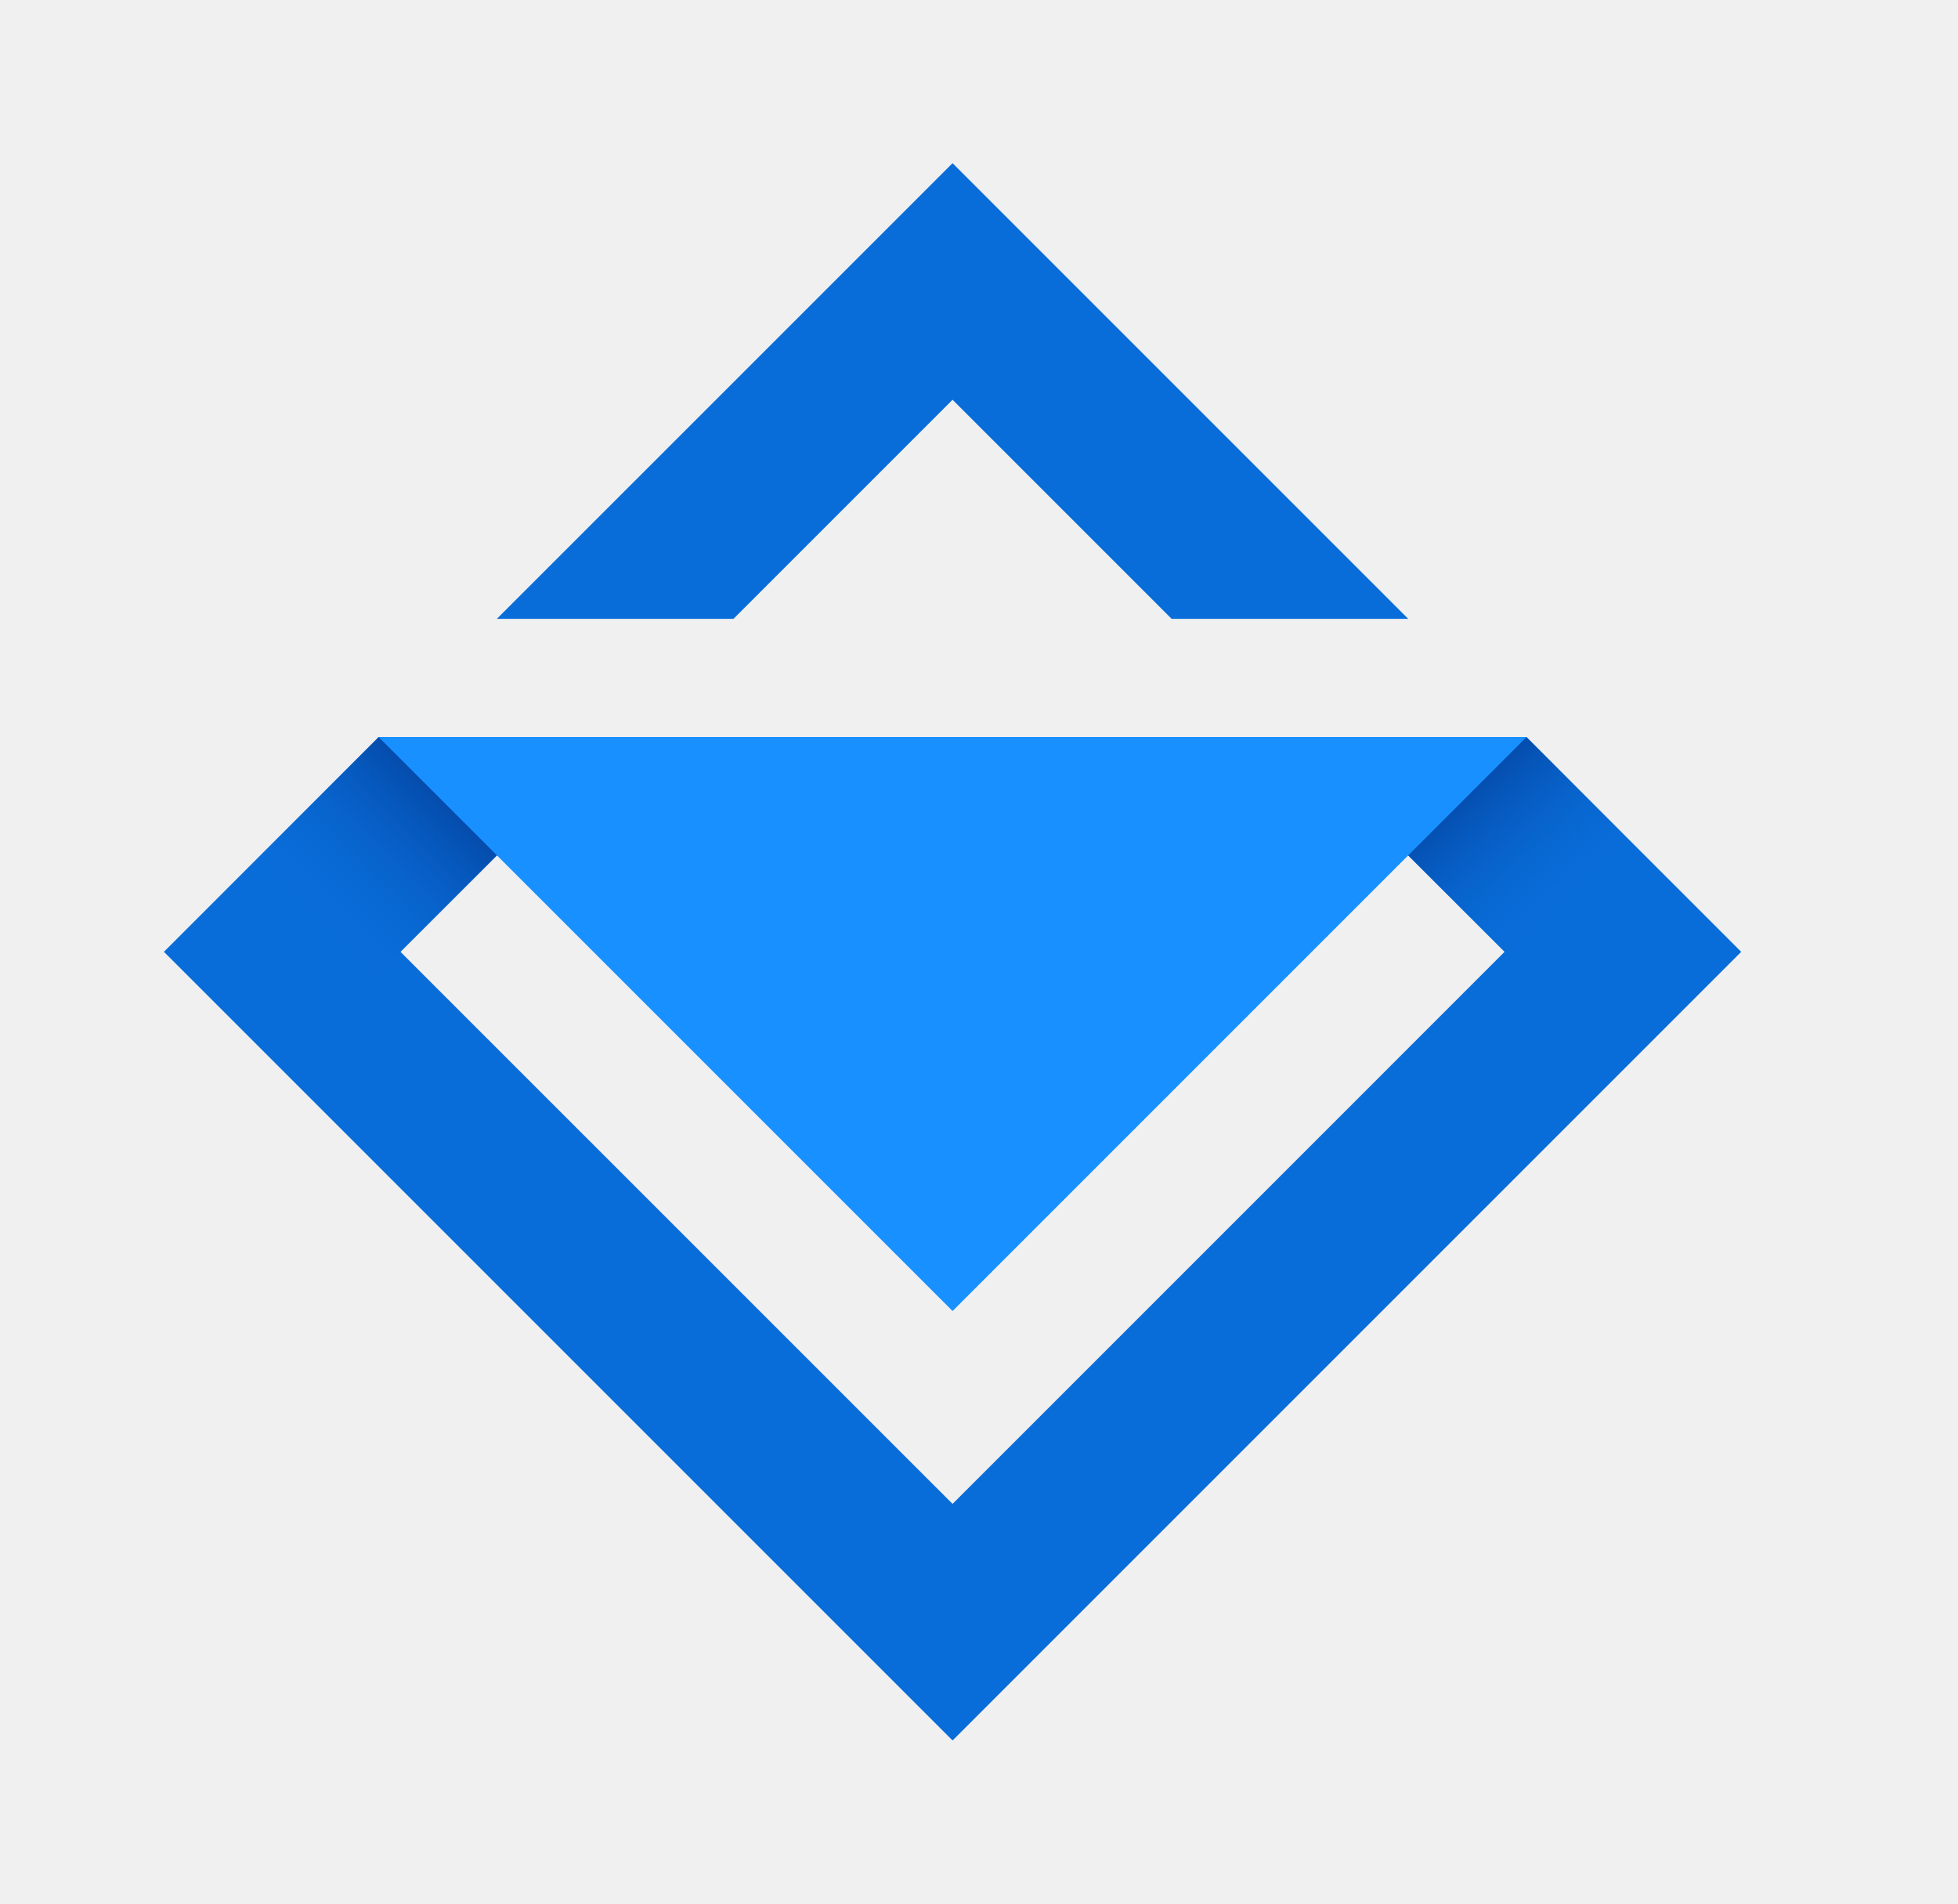
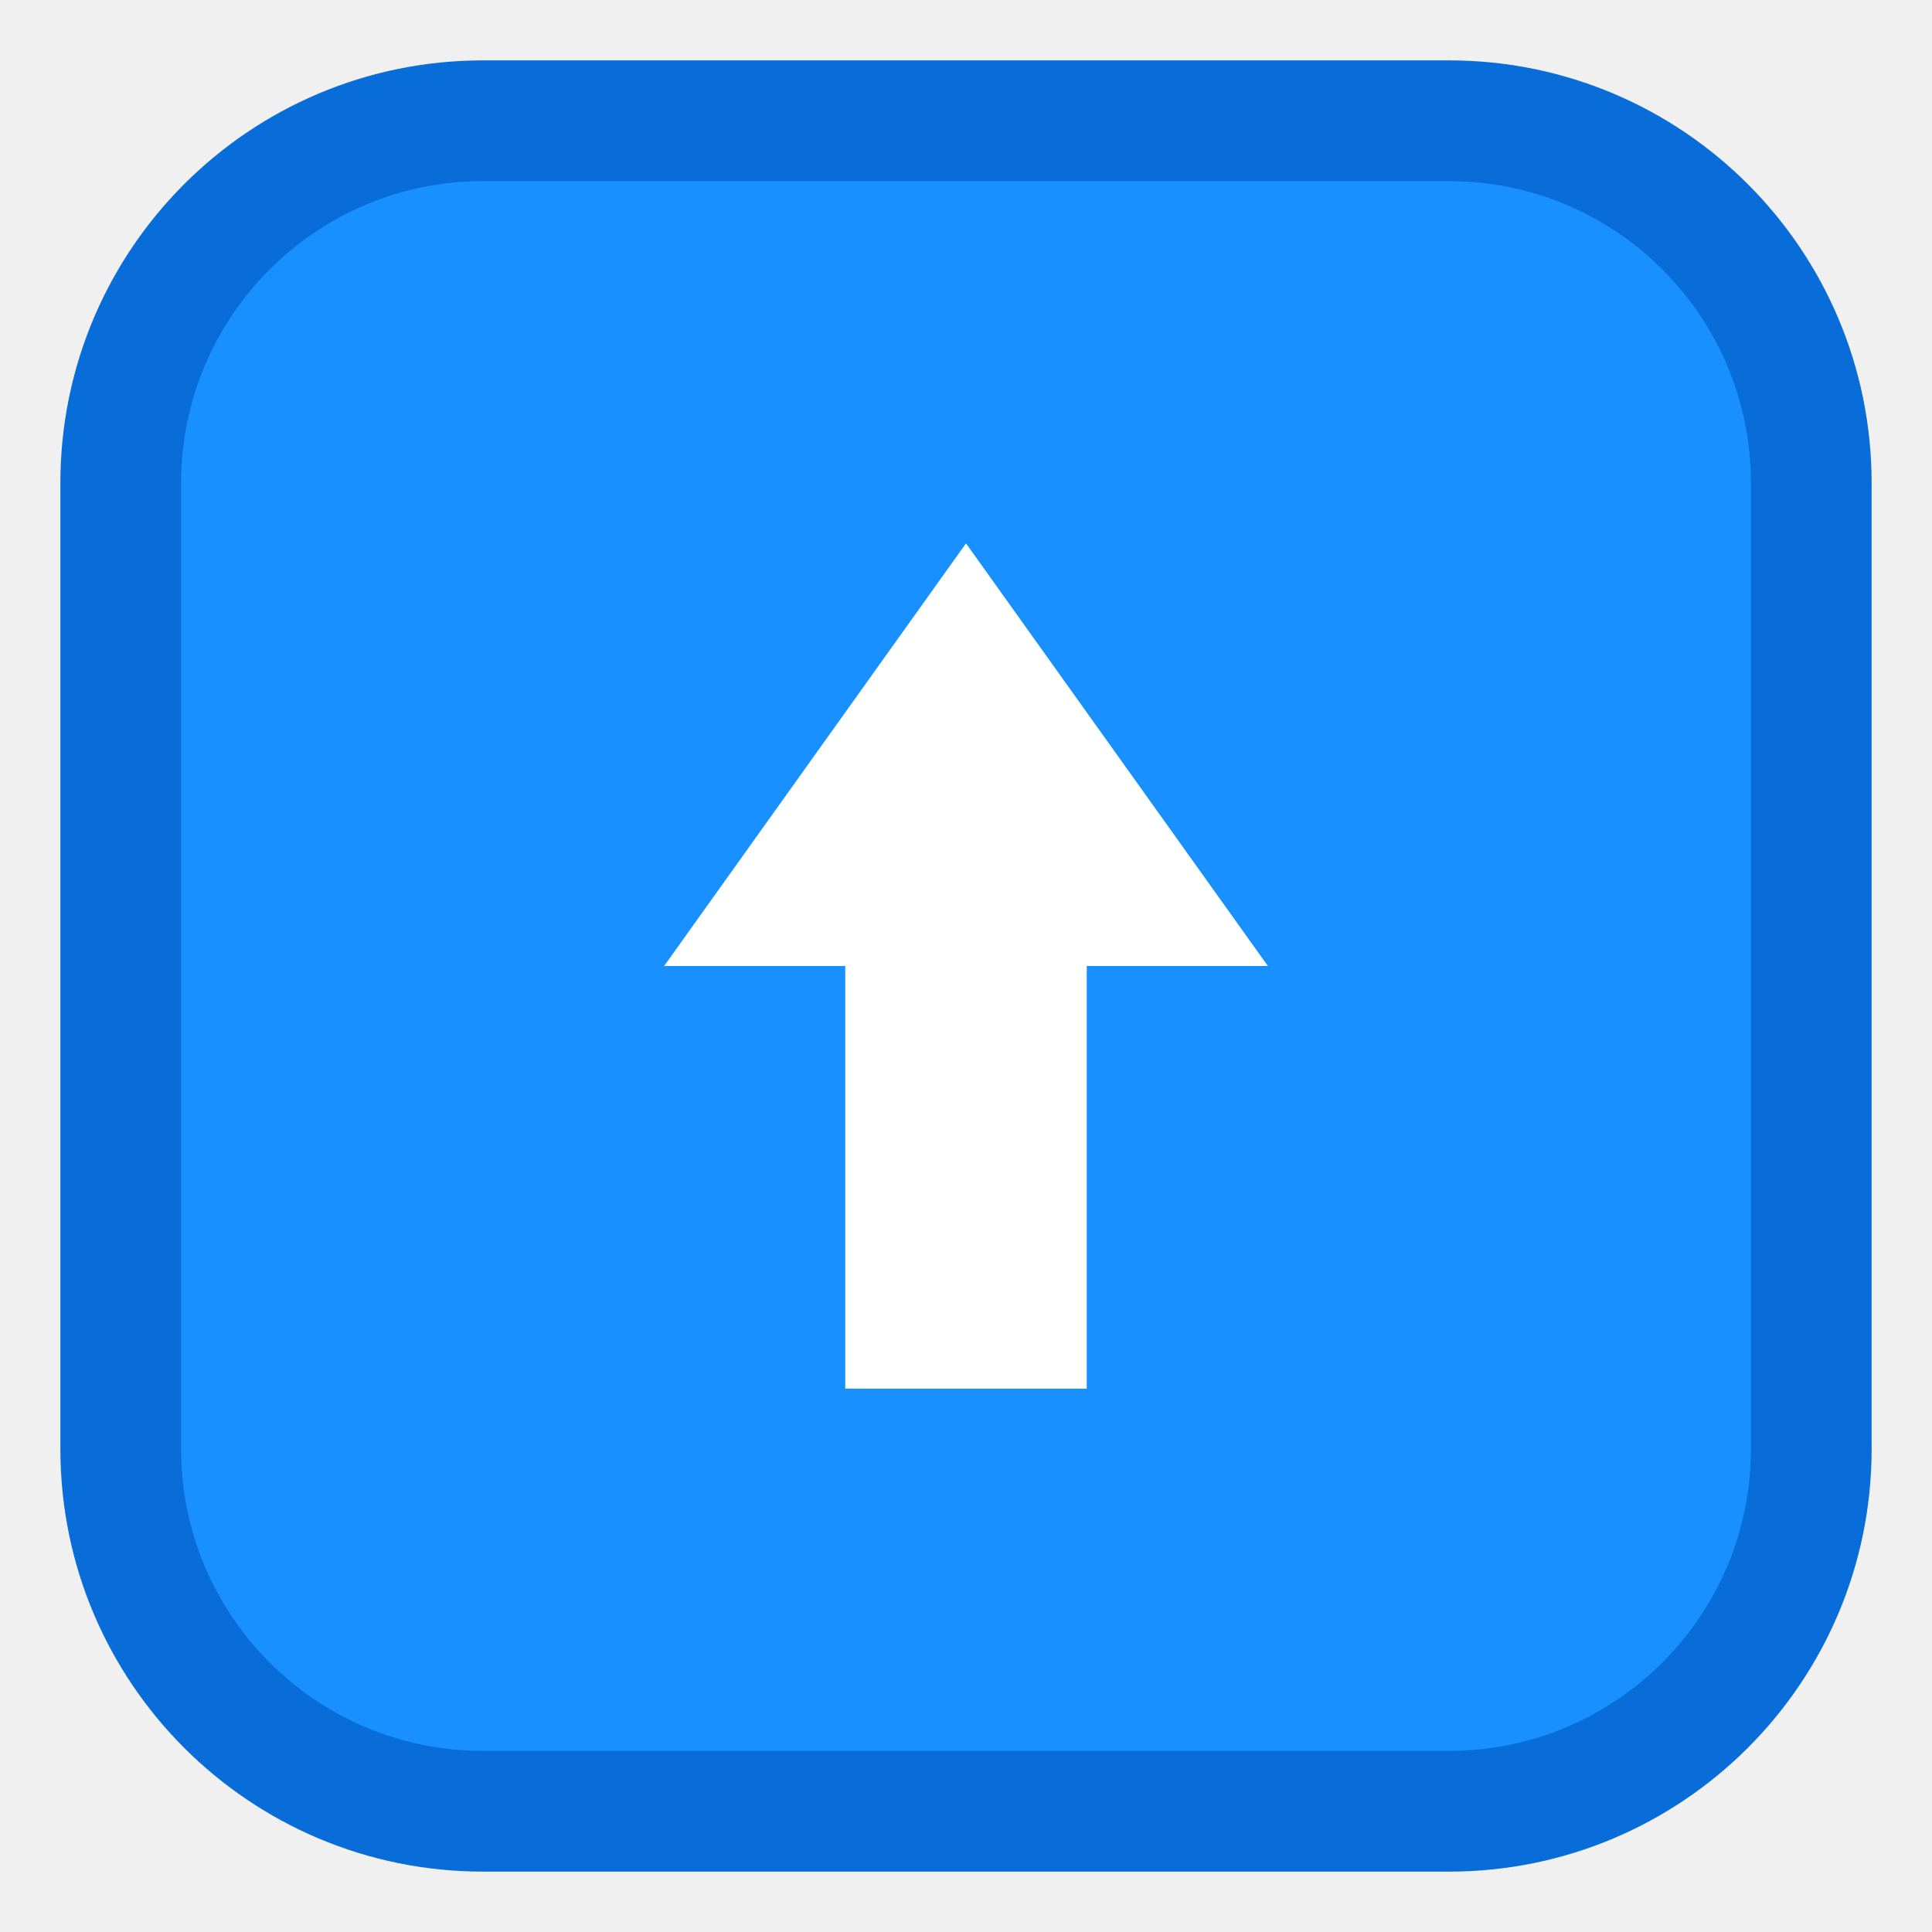
- <svg xmlns="http://www.w3.org/2000/svg" width="36" height="35" viewBox="0 0 36 35" fill="none">
-   <path d="M4.649 15.864L6.962 13.552L6.964 13.55H11.314L9.583 15.281L9.136 15.727L7.364 17.5L7.583 17.72L17.514 27.65L27.663 17.5L25.89 15.727L25.765 15.602L23.713 13.55H28.063L28.066 13.552L29.878 15.364L32.014 17.5L17.514 32L3.014 17.5L4.649 15.864ZM17.514 3L25.892 11.378H21.542L17.514 7.35L13.486 11.378H9.135L17.514 3Z" fill="#096DD9" />
-   <path d="M7.365 17.5L9.137 15.727L9.584 15.28L7.854 13.55H6.965L6.962 13.552L4.65 15.864L6.869 18.073L7.365 17.5Z" fill="url(#paint0_linear_112117_33940)" />
-   <path d="M25.891 15.727L27.664 17.5L27.489 17.675L27.489 17.676L29.879 15.364L28.067 13.552L28.064 13.55H27.888L25.766 15.602L25.891 15.727Z" fill="url(#paint1_linear_112117_33940)" />
-   <path d="M6.959 13.55L6.962 13.552L9.137 15.727L17.514 24.104L28.068 13.55H6.959Z" fill="#1890FF" />
-   <defs>
-     <linearGradient id="paint0_linear_112117_33940" x1="8.64" y1="14.089" x2="5.581" y2="17.147" gradientUnits="userSpaceOnUse">
-       <stop stop-color="#023B95" />
-       <stop offset="0.964" stop-color="#096CD9" stop-opacity="0" />
-     </linearGradient>
-     <linearGradient id="paint1_linear_112117_33940" x1="26.282" y1="14.128" x2="28.755" y2="16.938" gradientUnits="userSpaceOnUse">
-       <stop stop-color="#023B95" />
-       <stop offset="1" stop-color="#096DD9" stop-opacity="0" />
-     </linearGradient>
-   </defs>
+ <svg xmlns="http://www.w3.org/2000/svg" width="32" height="32" viewBox="0 0 32 32" fill="none">
+   <rect x="2" y="2" width="28" height="28" rx="6" fill="#1890FF" />
+   <rect x="2" y="2" width="28" height="28" rx="6" stroke="#096DD9" stroke-width="2" />
+   <path d="M16 9L11 16H14V23H18V16H21L16 9Z" fill="white" />
</svg>
